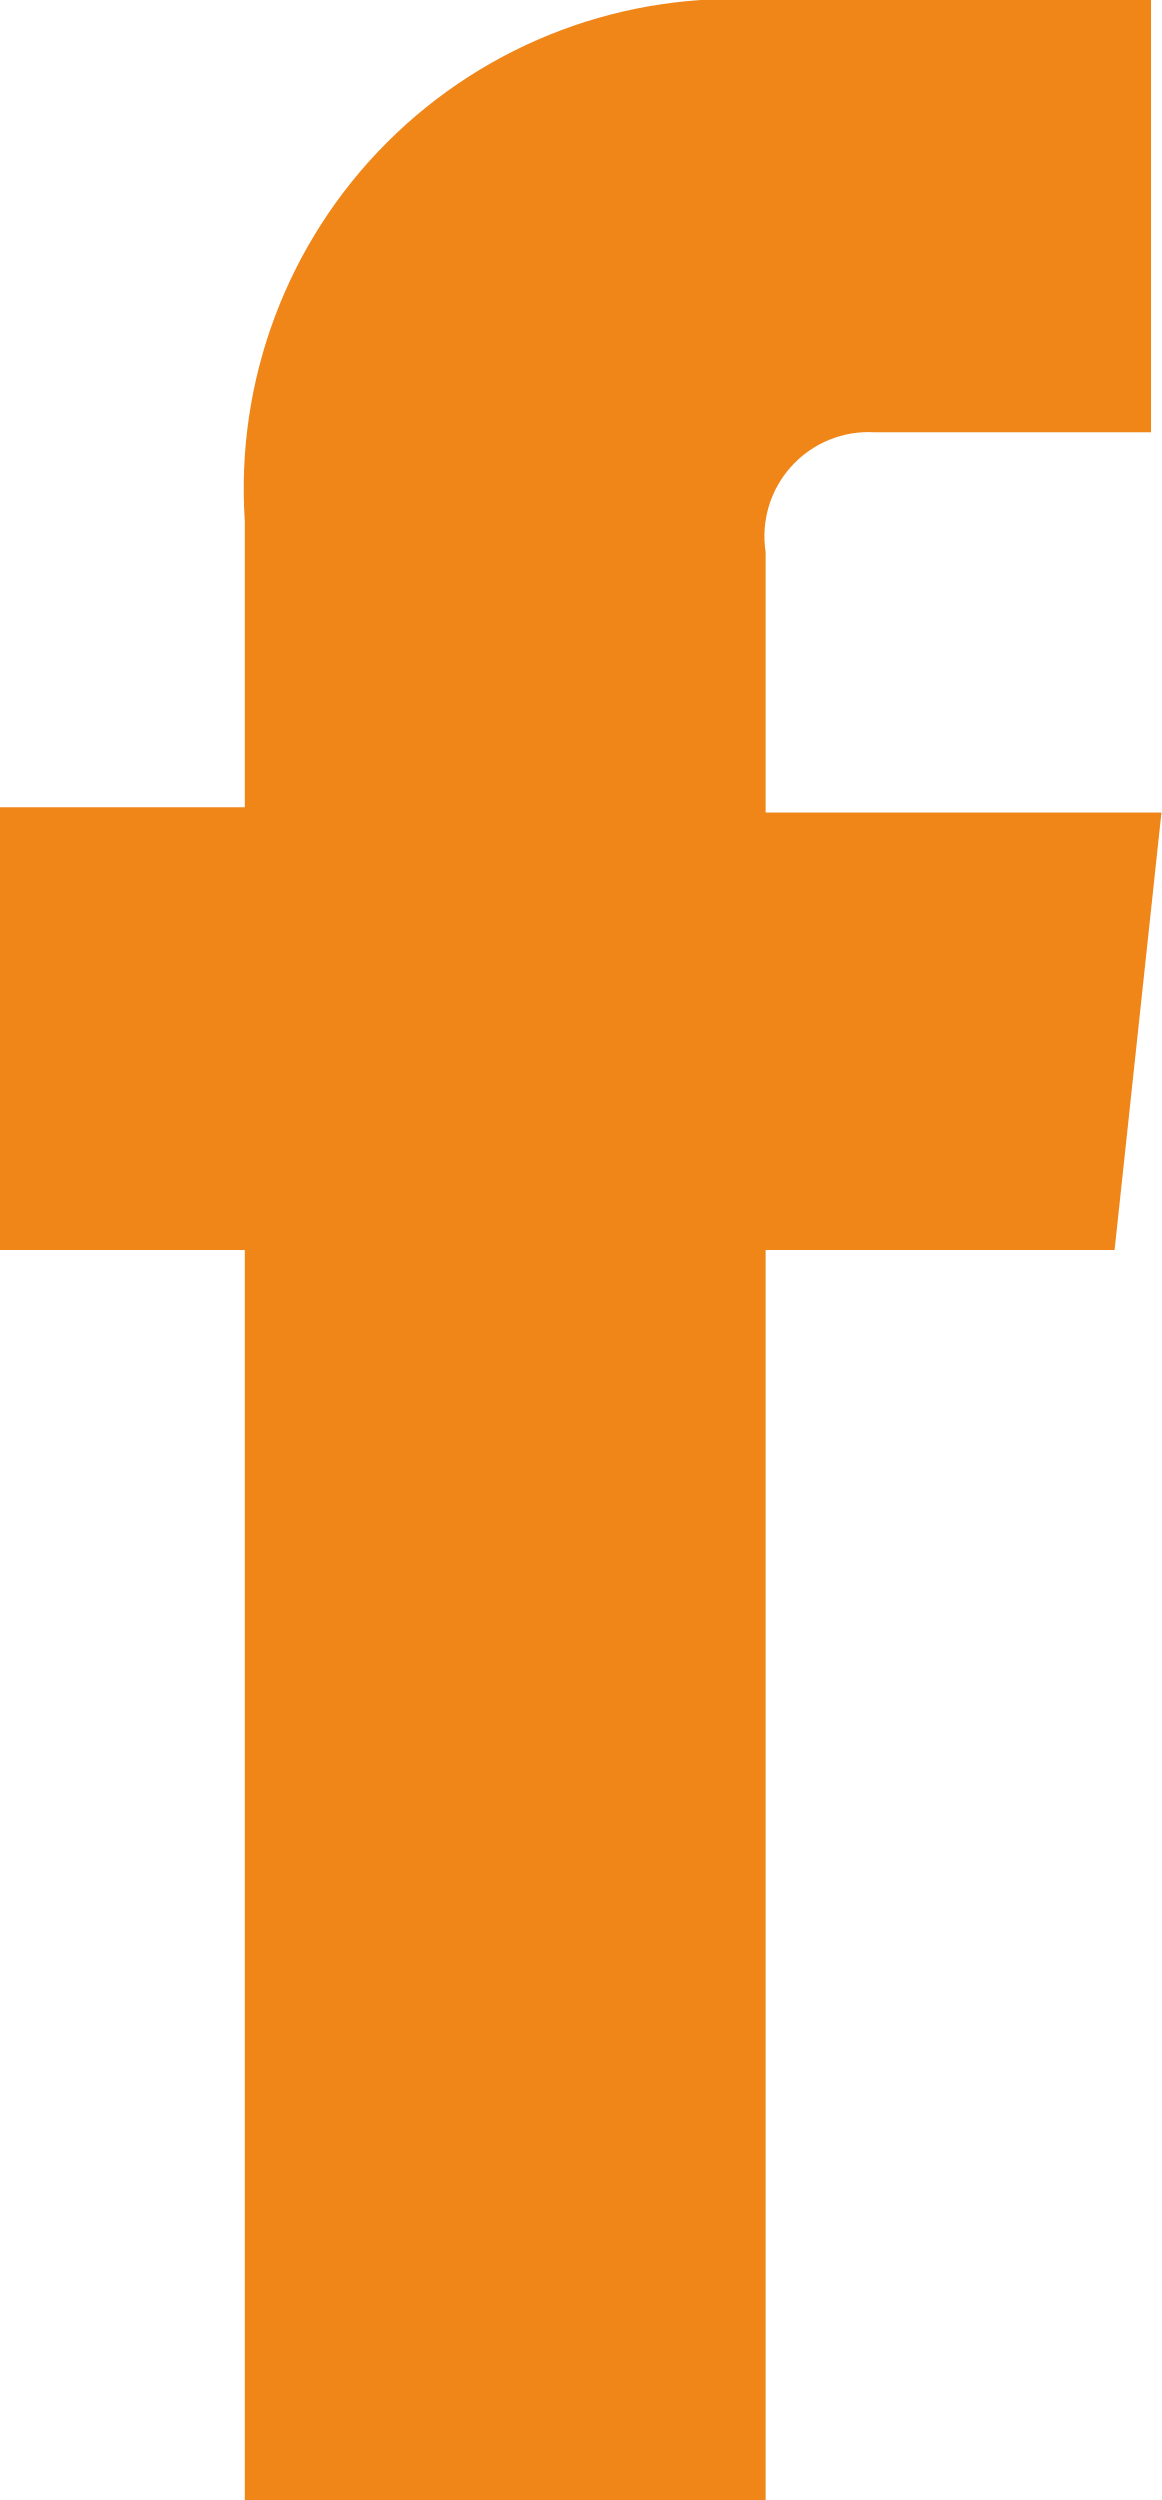
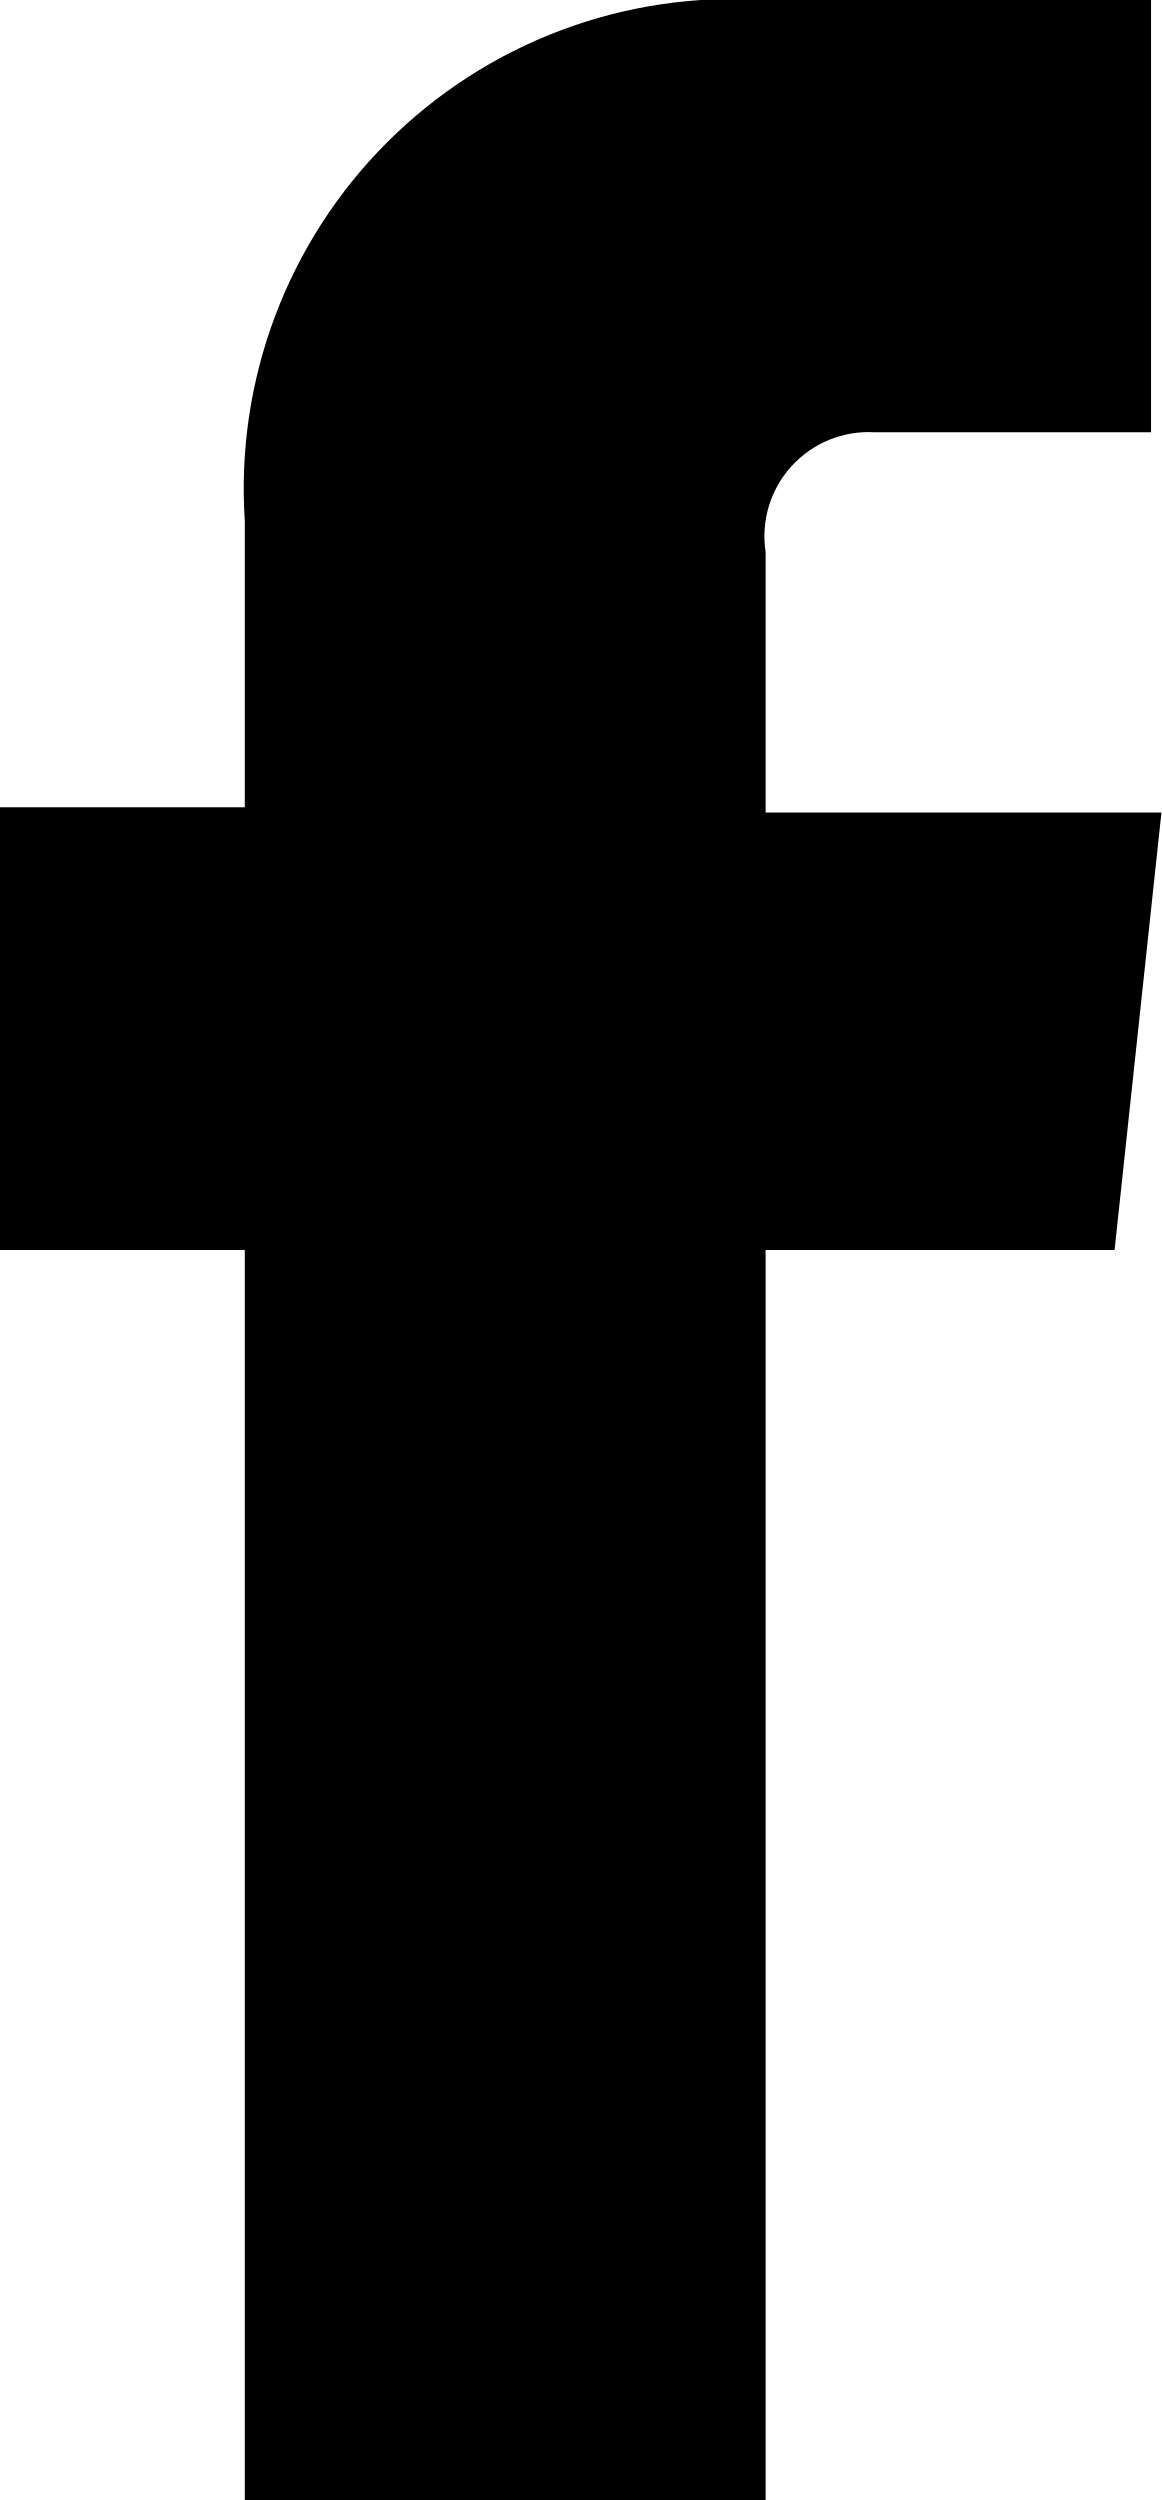
<svg xmlns="http://www.w3.org/2000/svg" viewBox="0 0 2.23 4.8">
  <g data-name="Слой 2">
-     <path d="M2.14 2.4h-.67v2.4h-1V2.4H0v-.85h.47V1a.94.94 0 011-1h.74v.83h-.53a.2.2 0 00-.21.23v.5h.76z" fill="#f08518" fill-rule="evenodd" data-name="Layer 1" />
+     <path d="M2.14 2.4h-.67v2.4h-1V2.4H0v-.85h.47V1a.94.94 0 011-1h.74v.83h-.53a.2.2 0 00-.21.23v.5h.76z" fill-rule="evenodd" data-name="Layer 1" />
  </g>
</svg>
